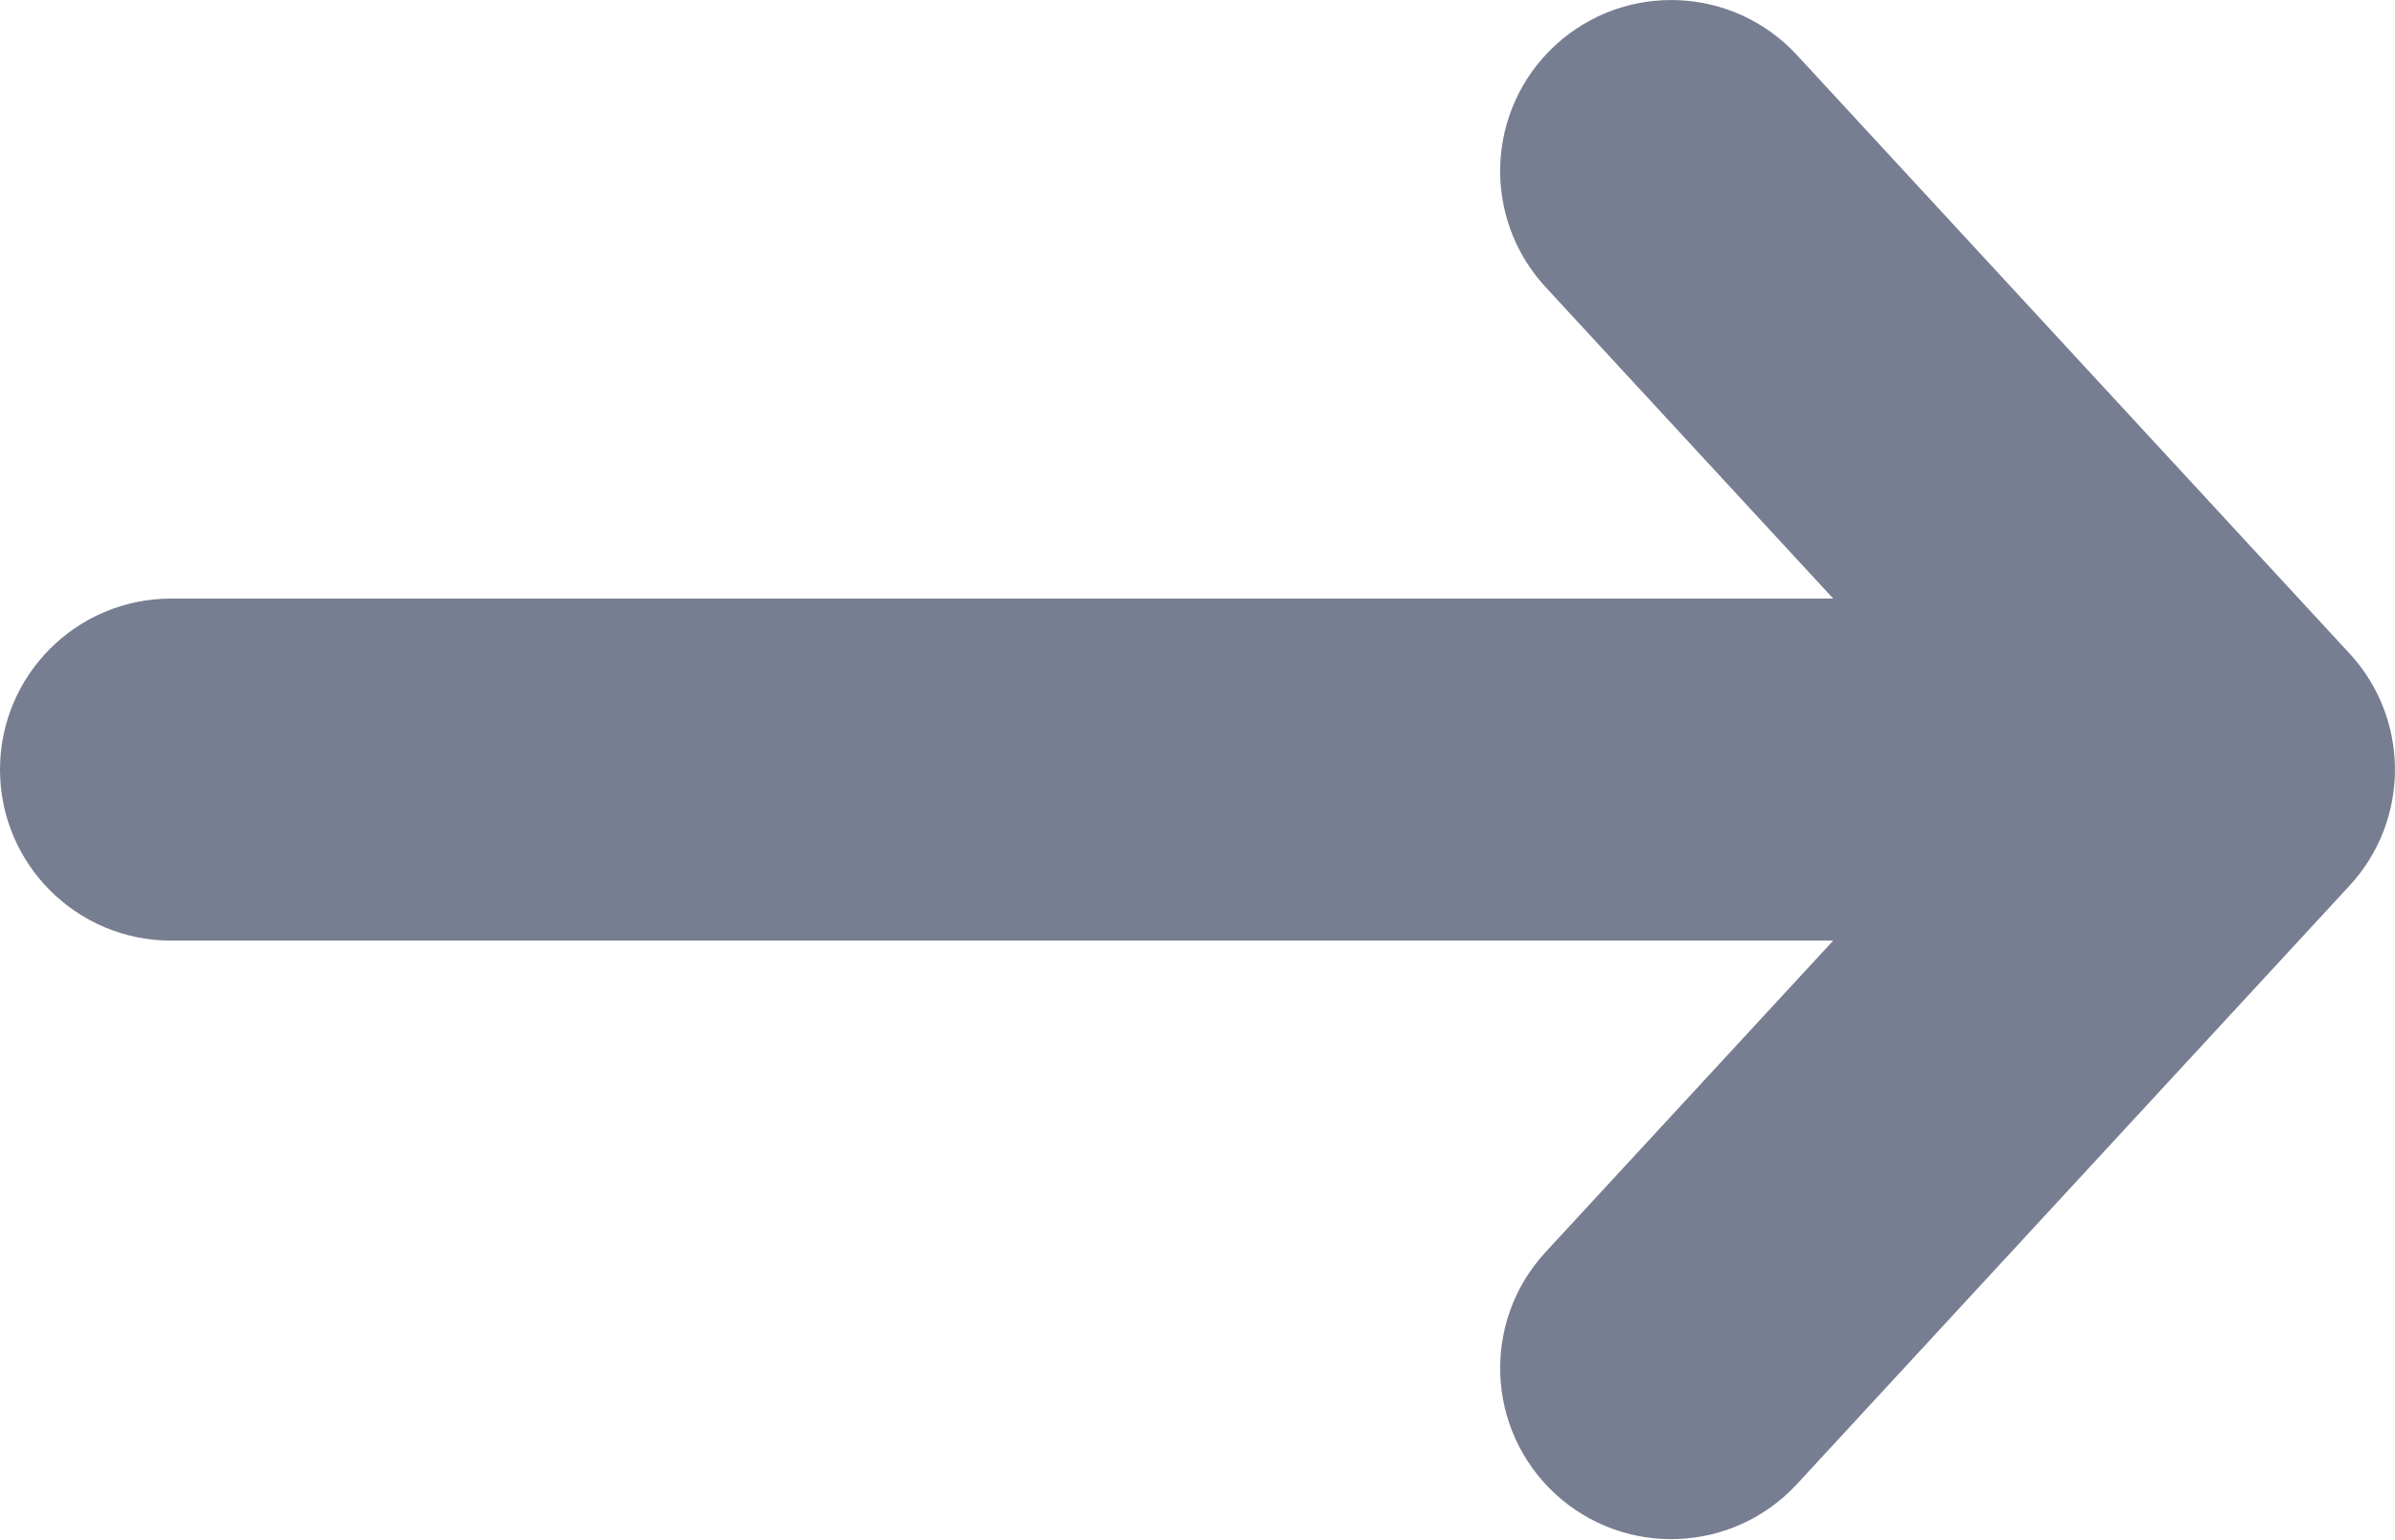
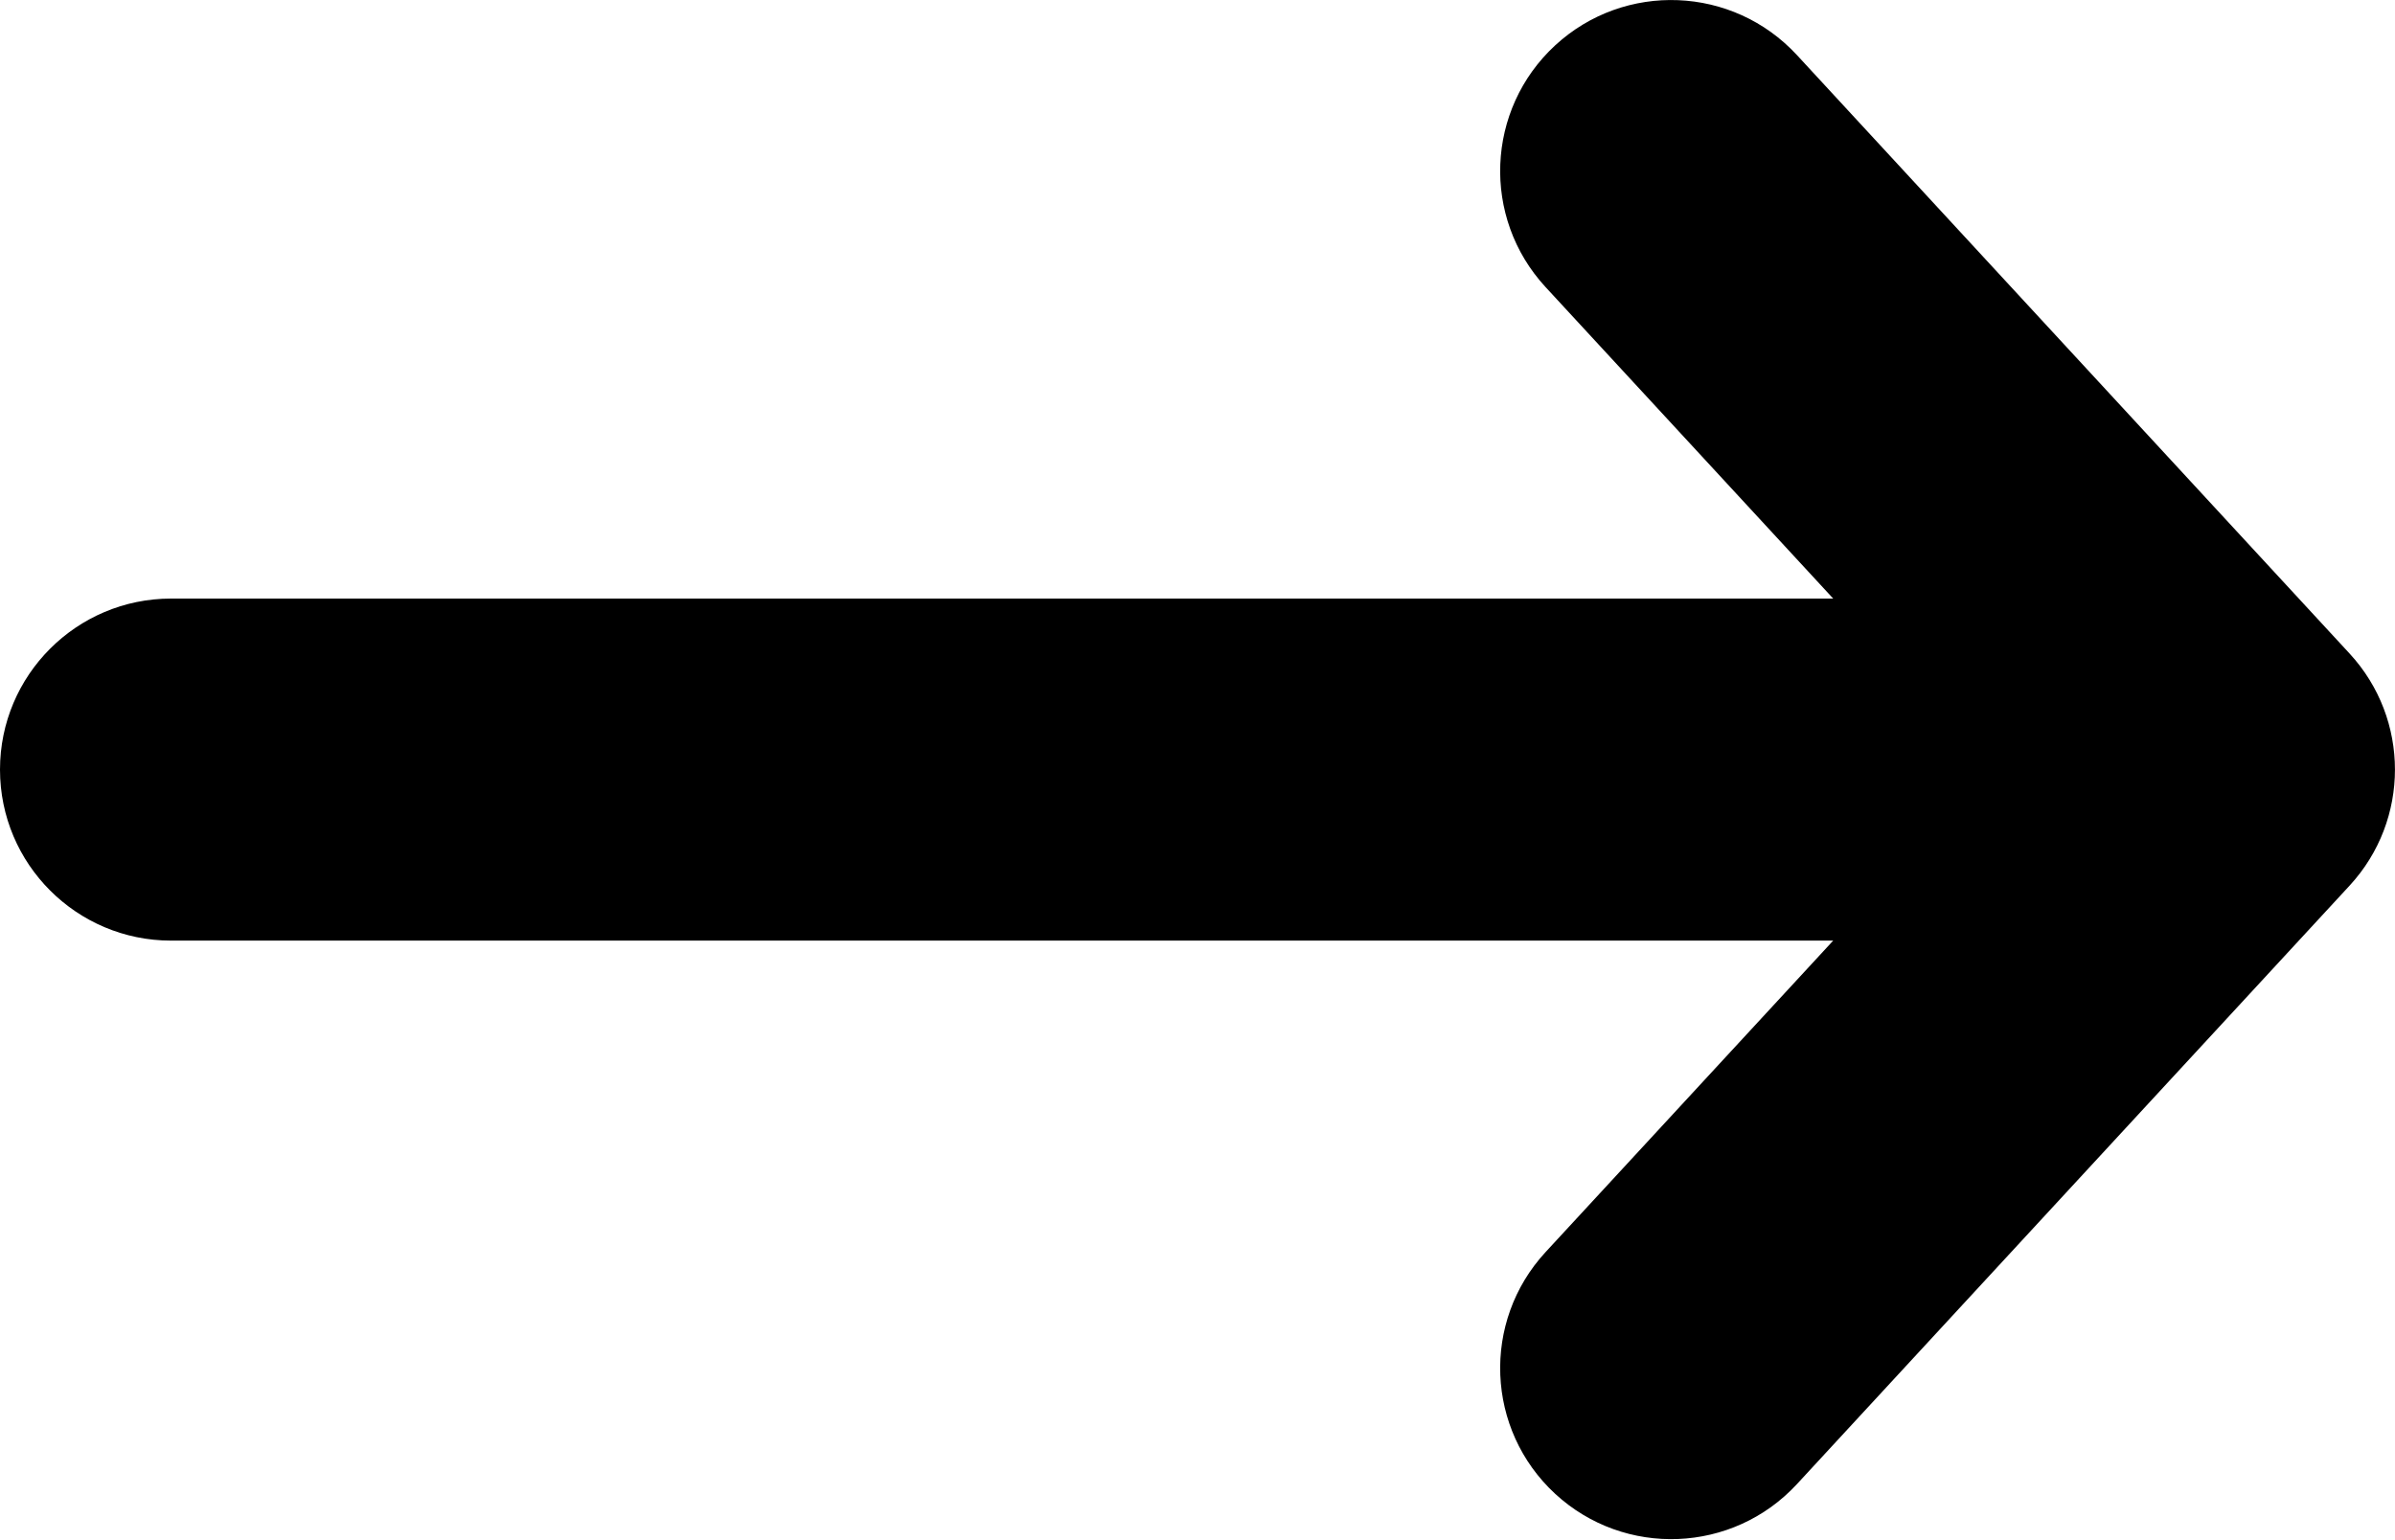
<svg xmlns="http://www.w3.org/2000/svg" width="14" height="9" viewBox="0 0 14 9" fill="none">
-   <path fill-rule="evenodd" clip-rule="evenodd" d="M9.091 0.265C9.497 -0.109 10.129 -0.084 10.504 0.322L13.735 3.822C14.088 4.205 14.088 4.795 13.735 5.178L10.504 8.678C10.129 9.084 9.497 9.109 9.091 8.735C8.685 8.36 8.66 7.728 9.034 7.322L10.716 5.5L1 5.5C0.448 5.5 -7.64154e-07 5.052 -7.86799e-07 4.5C-8.09444e-07 3.948 0.448 3.5 1 3.5L10.716 3.5L9.034 1.678C8.66 1.272 8.685 0.64 9.091 0.265Z" fill="#777E91" />
+   <path fill-rule="evenodd" clip-rule="evenodd" d="M9.091 0.265C9.497 -0.109 10.129 -0.084 10.504 0.322L13.735 3.822C14.088 4.205 14.088 4.795 13.735 5.178L10.504 8.678C10.129 9.084 9.497 9.109 9.091 8.735C8.685 8.36 8.66 7.728 9.034 7.322L10.716 5.5L1 5.5C0.448 5.5 -7.64154e-07 5.052 -7.86799e-07 4.5C-8.09444e-07 3.948 0.448 3.5 1 3.5L10.716 3.5L9.034 1.678C8.66 1.272 8.685 0.64 9.091 0.265Z" fill="currentColor" />
</svg>
